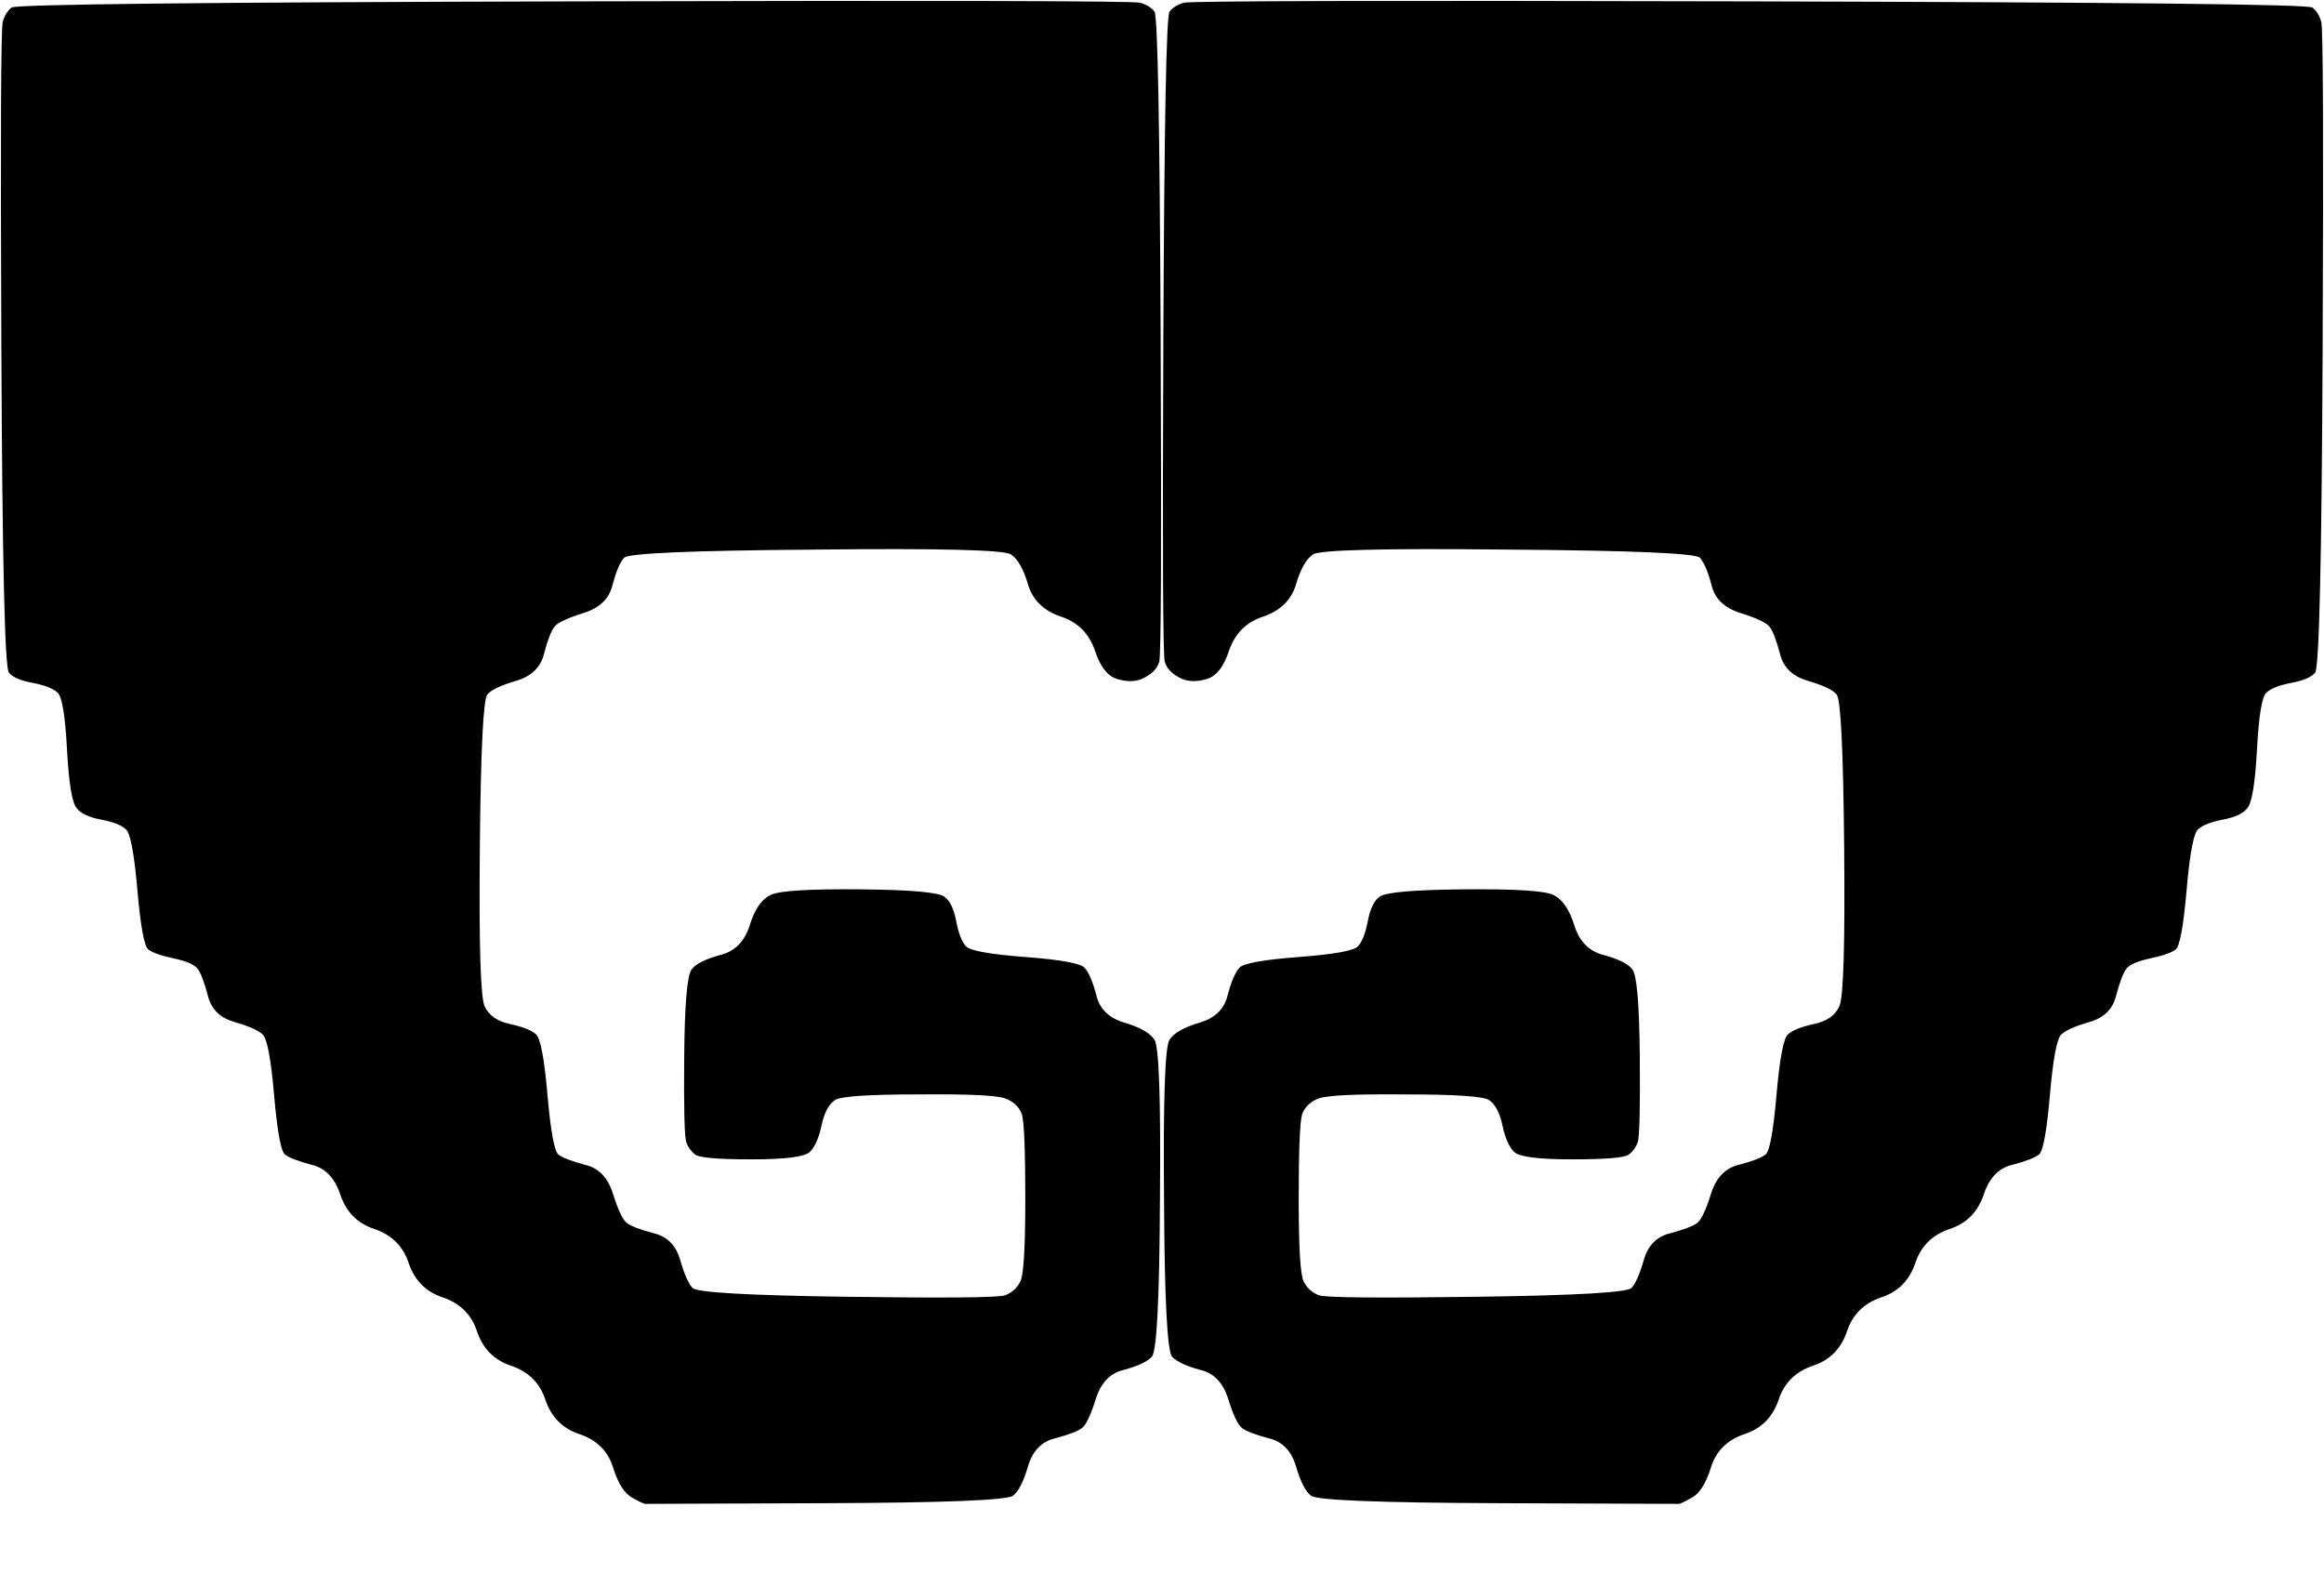
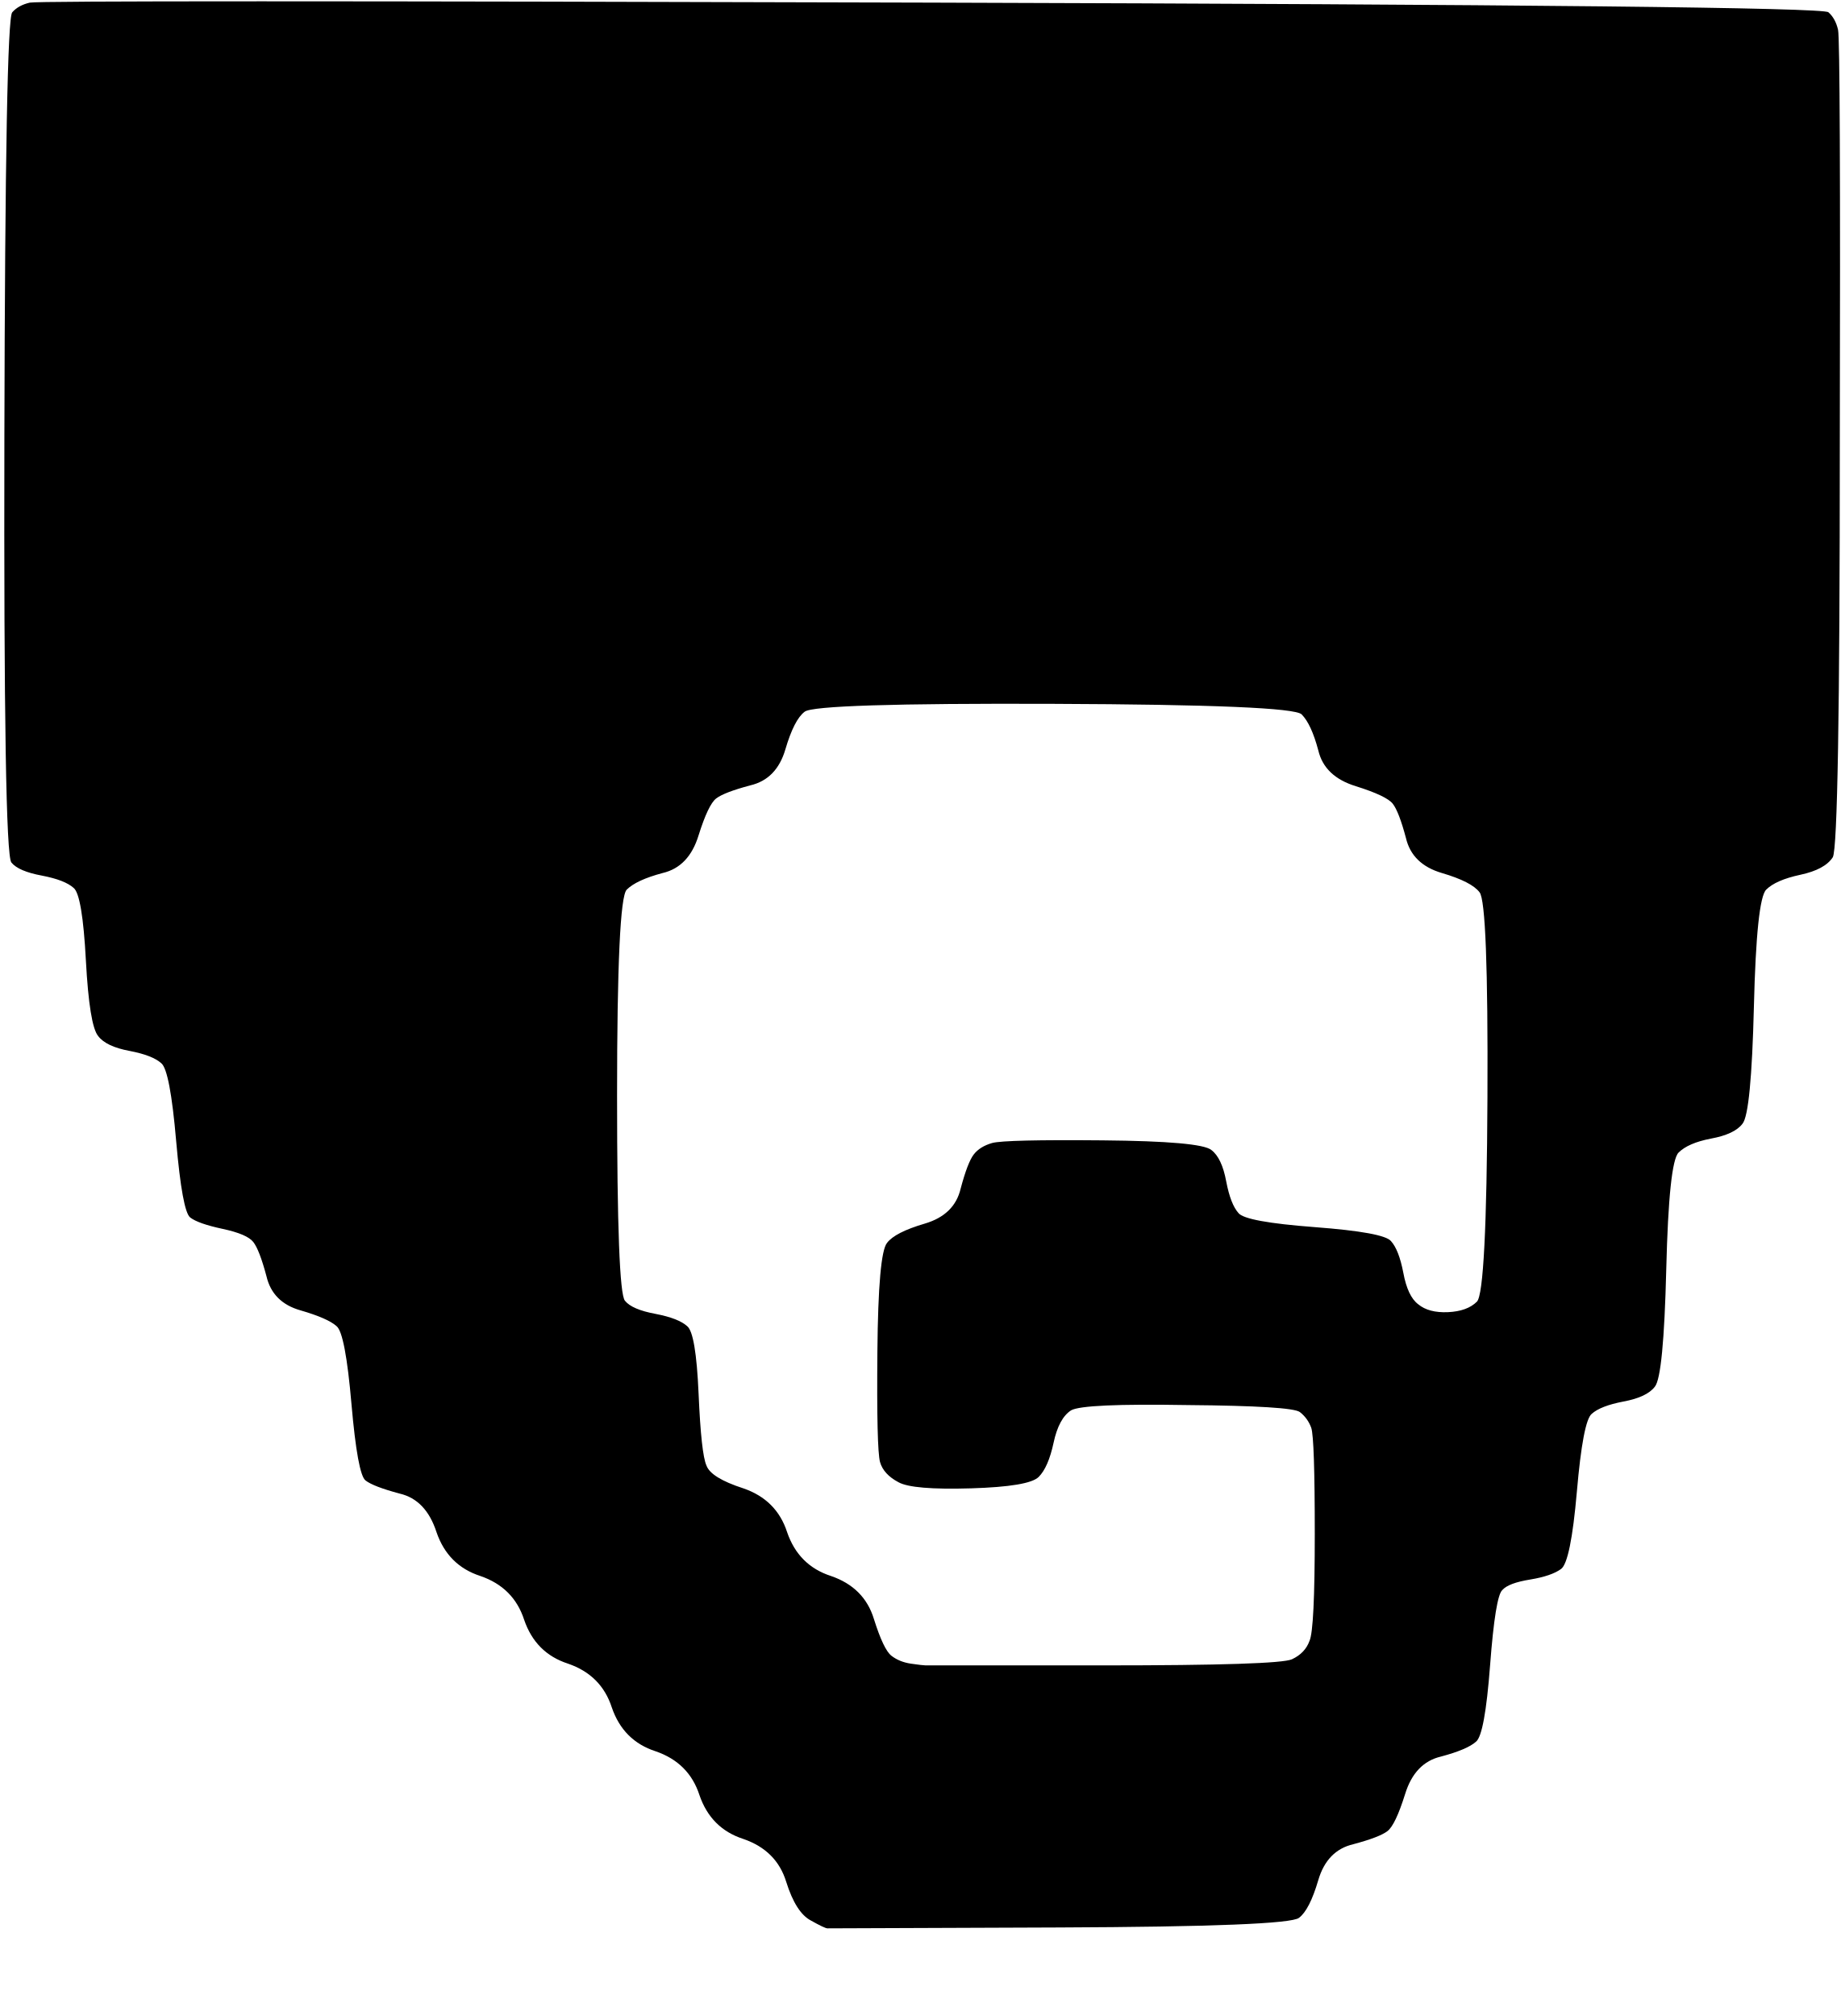
- <svg xmlns="http://www.w3.org/2000/svg" viewBox="0 0 34 23" preserveAspectRatio="none" width="34" height="23" role="presentation">
-   <g transform="translate(0,23) scale(1,-1)" fill="currentColor">
-     <path d="M9.44,1 Q9.47,1 12.08,1.01 Q14.7,1.02 14.82,1.12 Q14.94,1.21 15.04,1.55 Q15.14,1.89 15.44,1.96 Q15.74,2.04 15.83,2.11 Q15.92,2.18 16.03,2.53 Q16.14,2.89 16.44,2.96 Q16.74,3.04 16.85,3.15 Q16.96,3.26 16.97,5.45 Q16.99,7.64 16.89,7.79 Q16.79,7.94 16.45,8.04 Q16.11,8.14 16.04,8.44 Q15.96,8.74 15.87,8.84 Q15.79,8.94 15,9 Q14.21,9.06 14.13,9.16 Q14.04,9.26 13.99,9.52 Q13.94,9.79 13.82,9.88 Q13.7,9.98 12.58,9.99 Q11.47,10 11.28,9.91 Q11.08,9.82 10.97,9.47 Q10.86,9.11 10.54,9.03 Q10.21,8.94 10.12,8.82 Q10.02,8.7 10.01,7.55 Q10,6.41 10.04,6.29 Q10.08,6.18 10.17,6.11 Q10.26,6.04 11,6.04 Q11.74,6.04 11.85,6.15 Q11.96,6.26 12.02,6.54 Q12.08,6.82 12.22,6.91 Q12.36,6.99 13.44,6.99 Q14.53,7 14.71,6.93 Q14.89,6.86 14.95,6.7 Q15,6.53 15,5.47 Q15,4.41 14.93,4.26 Q14.86,4.11 14.7,4.05 Q14.53,4 12.37,4.03 Q10.21,4.06 10.13,4.16 Q10.04,4.26 9.95,4.57 Q9.86,4.89 9.56,4.96 Q9.26,5.04 9.17,5.11 Q9.08,5.18 8.97,5.53 Q8.86,5.89 8.56,5.96 Q8.26,6.04 8.17,6.11 Q8.08,6.18 8.01,6.98 Q7.94,7.79 7.84,7.87 Q7.74,7.96 7.46,8.02 Q7.18,8.08 7.09,8.28 Q7,8.47 7.02,10.61 Q7.04,12.74 7.13,12.84 Q7.21,12.94 7.55,13.04 Q7.89,13.14 7.96,13.44 Q8.04,13.74 8.11,13.83 Q8.18,13.92 8.53,14.03 Q8.89,14.14 8.96,14.44 Q9.04,14.74 9.13,14.84 Q9.21,14.94 11.93,14.96 Q14.64,14.99 14.79,14.89 Q14.94,14.79 15.04,14.45 Q15.14,14.11 15.52,13.98 Q15.89,13.86 16.02,13.48 Q16.14,13.11 16.37,13.06 Q16.59,13 16.75,13.09 Q16.92,13.18 16.96,13.32 Q17,13.47 16.98,18.11 Q16.96,22.74 16.89,22.83 Q16.82,22.92 16.68,22.96 Q16.53,23 8.39,22.98 Q0.26,22.96 0.17,22.89 Q0.08,22.82 0.04,22.68 Q0,22.53 0.02,17.89 Q0.04,13.26 0.13,13.16 Q0.21,13.06 0.48,13.01 Q0.74,12.96 0.84,12.87 Q0.94,12.79 0.98,12.04 Q1.02,11.3 1.12,11.18 Q1.21,11.06 1.48,11.01 Q1.74,10.96 1.84,10.87 Q1.94,10.79 2.01,9.98 Q2.08,9.18 2.17,9.11 Q2.26,9.04 2.54,8.98 Q2.82,8.92 2.89,8.83 Q2.96,8.74 3.04,8.44 Q3.11,8.14 3.43,8.05 Q3.74,7.96 3.84,7.87 Q3.94,7.79 4.01,6.98 Q4.08,6.18 4.17,6.11 Q4.26,6.04 4.56,5.96 Q4.86,5.89 4.98,5.52 Q5.11,5.14 5.48,5.02 Q5.86,4.89 5.98,4.52 Q6.11,4.14 6.48,4.02 Q6.86,3.89 6.98,3.52 Q7.11,3.14 7.48,3.02 Q7.86,2.89 7.98,2.52 Q8.11,2.14 8.48,2.02 Q8.86,1.89 8.97,1.53 Q9.08,1.18 9.25,1.09 Q9.41,1 9.44,1Z" />
-     <g transform="translate(34,0) scale(-1,1)">
-       <path d="M9.44,1 Q9.47,1 12.08,1.01 Q14.7,1.02 14.82,1.12 Q14.94,1.21 15.04,1.55 Q15.14,1.89 15.44,1.96 Q15.74,2.04 15.83,2.11 Q15.92,2.18 16.03,2.53 Q16.14,2.89 16.44,2.96 Q16.74,3.04 16.85,3.15 Q16.96,3.26 16.97,5.45 Q16.99,7.64 16.89,7.79 Q16.79,7.94 16.45,8.04 Q16.11,8.14 16.04,8.44 Q15.96,8.74 15.87,8.84 Q15.79,8.94 15,9 Q14.21,9.06 14.13,9.16 Q14.04,9.26 13.99,9.52 Q13.94,9.79 13.82,9.88 Q13.7,9.98 12.58,9.99 Q11.47,10 11.28,9.91 Q11.08,9.82 10.97,9.47 Q10.86,9.11 10.54,9.03 Q10.21,8.94 10.12,8.82 Q10.02,8.7 10.01,7.55 Q10,6.41 10.04,6.29 Q10.08,6.18 10.17,6.11 Q10.26,6.04 11,6.04 Q11.74,6.04 11.85,6.15 Q11.96,6.26 12.02,6.54 Q12.08,6.82 12.22,6.91 Q12.36,6.99 13.44,6.99 Q14.53,7 14.71,6.93 Q14.89,6.86 14.95,6.7 Q15,6.53 15,5.47 Q15,4.41 14.93,4.26 Q14.86,4.11 14.7,4.05 Q14.53,4 12.37,4.03 Q10.21,4.06 10.13,4.16 Q10.04,4.26 9.95,4.57 Q9.86,4.89 9.56,4.96 Q9.26,5.04 9.17,5.11 Q9.08,5.18 8.97,5.53 Q8.86,5.89 8.56,5.96 Q8.26,6.04 8.17,6.11 Q8.08,6.18 8.01,6.98 Q7.94,7.79 7.84,7.87 Q7.74,7.96 7.46,8.02 Q7.18,8.08 7.09,8.28 Q7,8.47 7.02,10.61 Q7.04,12.74 7.13,12.84 Q7.21,12.94 7.55,13.04 Q7.89,13.14 7.96,13.44 Q8.04,13.74 8.11,13.83 Q8.18,13.92 8.53,14.03 Q8.89,14.14 8.96,14.44 Q9.04,14.74 9.13,14.84 Q9.21,14.94 11.93,14.96 Q14.64,14.99 14.79,14.89 Q14.94,14.79 15.04,14.45 Q15.14,14.11 15.52,13.98 Q15.89,13.86 16.02,13.48 Q16.14,13.11 16.37,13.06 Q16.59,13 16.75,13.09 Q16.92,13.18 16.96,13.32 Q17,13.47 16.98,18.11 Q16.96,22.74 16.89,22.83 Q16.82,22.92 16.68,22.96 Q16.53,23 8.39,22.98 Q0.26,22.96 0.17,22.89 Q0.08,22.82 0.04,22.68 Q0,22.53 0.02,17.89 Q0.04,13.26 0.13,13.16 Q0.21,13.06 0.48,13.01 Q0.74,12.96 0.84,12.87 Q0.94,12.79 0.98,12.04 Q1.02,11.3 1.12,11.18 Q1.21,11.06 1.48,11.01 Q1.74,10.96 1.84,10.87 Q1.94,10.79 2.01,9.98 Q2.08,9.18 2.17,9.11 Q2.26,9.04 2.54,8.98 Q2.82,8.92 2.89,8.83 Q2.96,8.74 3.04,8.44 Q3.11,8.14 3.43,8.05 Q3.74,7.96 3.84,7.87 Q3.94,7.79 4.01,6.98 Q4.08,6.18 4.17,6.11 Q4.26,6.04 4.56,5.96 Q4.86,5.89 4.98,5.52 Q5.11,5.14 5.48,5.02 Q5.86,4.89 5.98,4.52 Q6.11,4.14 6.48,4.02 Q6.86,3.89 6.98,3.52 Q7.11,3.14 7.48,3.02 Q7.86,2.89 7.98,2.52 Q8.11,2.14 8.48,2.02 Q8.86,1.89 8.97,1.53 Q9.08,1.18 9.25,1.09 Q9.41,1 9.44,1Z" />
-     </g>
+ <svg xmlns="http://www.w3.org/2000/svg" viewBox="0 0 21 23" preserveAspectRatio="none" width="21" height="23" role="presentation">
+   <g transform="translate(0,23) scale(1,-1)" fill="currentColor" fill-rule="evenodd">
+     <path d="M9.44,1 Q9.47,1 12.08,1.01 Q14.7,1.02 14.82,1.12 Q14.94,1.21 15.04,1.55 Q15.14,1.89 15.44,1.96 Q15.74,2.04 15.83,2.11 Q15.92,2.18 16.03,2.53 Q16.14,2.89 16.44,2.96 Q16.74,3.04 16.84,3.13 Q16.94,3.21 17,4 Q17.06,4.79 17.14,4.86 Q17.21,4.94 17.46,4.98 Q17.7,5.02 17.81,5.1 Q17.92,5.18 17.99,5.98 Q18.06,6.79 18.16,6.87 Q18.26,6.96 18.52,7.01 Q18.79,7.06 18.88,7.18 Q18.98,7.3 19.01,8.52 Q19.04,9.74 19.15,9.85 Q19.26,9.96 19.52,10.01 Q19.79,10.06 19.88,10.18 Q19.98,10.3 20.01,11.52 Q20.04,12.74 20.15,12.85 Q20.26,12.96 20.54,13.02 Q20.82,13.08 20.91,13.22 Q20.99,13.36 20.99,17.94 Q21,22.53 20.97,22.66 Q20.94,22.79 20.86,22.86 Q20.79,22.94 10.63,22.97 Q0.47,23 0.34,22.97 Q0.21,22.94 0.14,22.86 Q0.06,22.79 0.05,18.02 Q0.04,13.26 0.13,13.16 Q0.21,13.06 0.48,13.01 Q0.74,12.96 0.84,12.87 Q0.94,12.79 0.98,12.04 Q1.02,11.3 1.12,11.18 Q1.21,11.06 1.48,11.01 Q1.74,10.96 1.84,10.87 Q1.94,10.79 2.01,9.98 Q2.08,9.18 2.17,9.11 Q2.26,9.04 2.54,8.98 Q2.82,8.92 2.89,8.83 Q2.96,8.74 3.04,8.44 Q3.11,8.14 3.43,8.05 Q3.74,7.96 3.84,7.87 Q3.94,7.79 4.01,6.98 Q4.08,6.18 4.17,6.11 Q4.26,6.04 4.56,5.96 Q4.86,5.89 4.98,5.52 Q5.11,5.14 5.48,5.02 Q5.86,4.89 5.98,4.52 Q6.11,4.14 6.48,4.02 Q6.86,3.89 6.98,3.52 Q7.11,3.14 7.48,3.02 Q7.86,2.89 7.98,2.52 Q8.11,2.14 8.48,2.02 Q8.86,1.89 8.97,1.53 Q9.08,1.18 9.25,1.09 Q9.41,1 9.44,1Z M10.56,4 Q10.53,4 10.39,4.02 Q10.26,4.04 10.17,4.11 Q10.08,4.18 9.97,4.53 Q9.86,4.89 9.48,5.02 Q9.11,5.14 8.98,5.52 Q8.86,5.89 8.48,6.02 Q8.11,6.14 8.06,6.28 Q8,6.41 7.97,7.1 Q7.94,7.79 7.84,7.87 Q7.74,7.96 7.48,8.01 Q7.21,8.06 7.13,8.16 Q7.04,8.26 7.04,10.5 Q7.04,12.74 7.15,12.85 Q7.26,12.96 7.56,13.04 Q7.86,13.11 7.97,13.47 Q8.08,13.82 8.17,13.89 Q8.26,13.96 8.56,14.04 Q8.86,14.11 8.96,14.45 Q9.06,14.79 9.18,14.88 Q9.3,14.98 12.02,14.97 Q14.74,14.96 14.85,14.85 Q14.96,14.74 15.04,14.44 Q15.11,14.14 15.47,14.03 Q15.82,13.92 15.89,13.83 Q15.96,13.74 16.04,13.44 Q16.11,13.14 16.45,13.04 Q16.79,12.94 16.88,12.82 Q16.98,12.7 16.97,10.48 Q16.96,8.26 16.85,8.15 Q16.74,8.04 16.52,8.03 Q16.3,8.02 16.18,8.12 Q16.06,8.21 16.01,8.48 Q15.96,8.74 15.87,8.84 Q15.79,8.94 15,9 Q14.21,9.06 14.13,9.16 Q14.04,9.26 13.99,9.52 Q13.94,9.79 13.82,9.88 Q13.7,9.98 12.58,9.99 Q11.47,10 11.32,9.96 Q11.18,9.92 11.11,9.83 Q11.04,9.74 10.96,9.44 Q10.89,9.14 10.55,9.04 Q10.21,8.94 10.12,8.82 Q10.02,8.7 10.01,7.58 Q10,6.47 10.04,6.32 Q10.08,6.18 10.25,6.09 Q10.41,6 11.08,6.02 Q11.74,6.04 11.85,6.15 Q11.96,6.26 12.02,6.54 Q12.08,6.82 12.22,6.91 Q12.36,6.99 13.55,6.97 Q14.74,6.96 14.83,6.89 Q14.92,6.82 14.96,6.71 Q15,6.59 15,5.5 Q15,4.41 14.94,4.28 Q14.89,4.14 14.74,4.07 Q14.59,4 12.59,4 Q10.59,4 10.56,4Z" />
  </g>
</svg>
